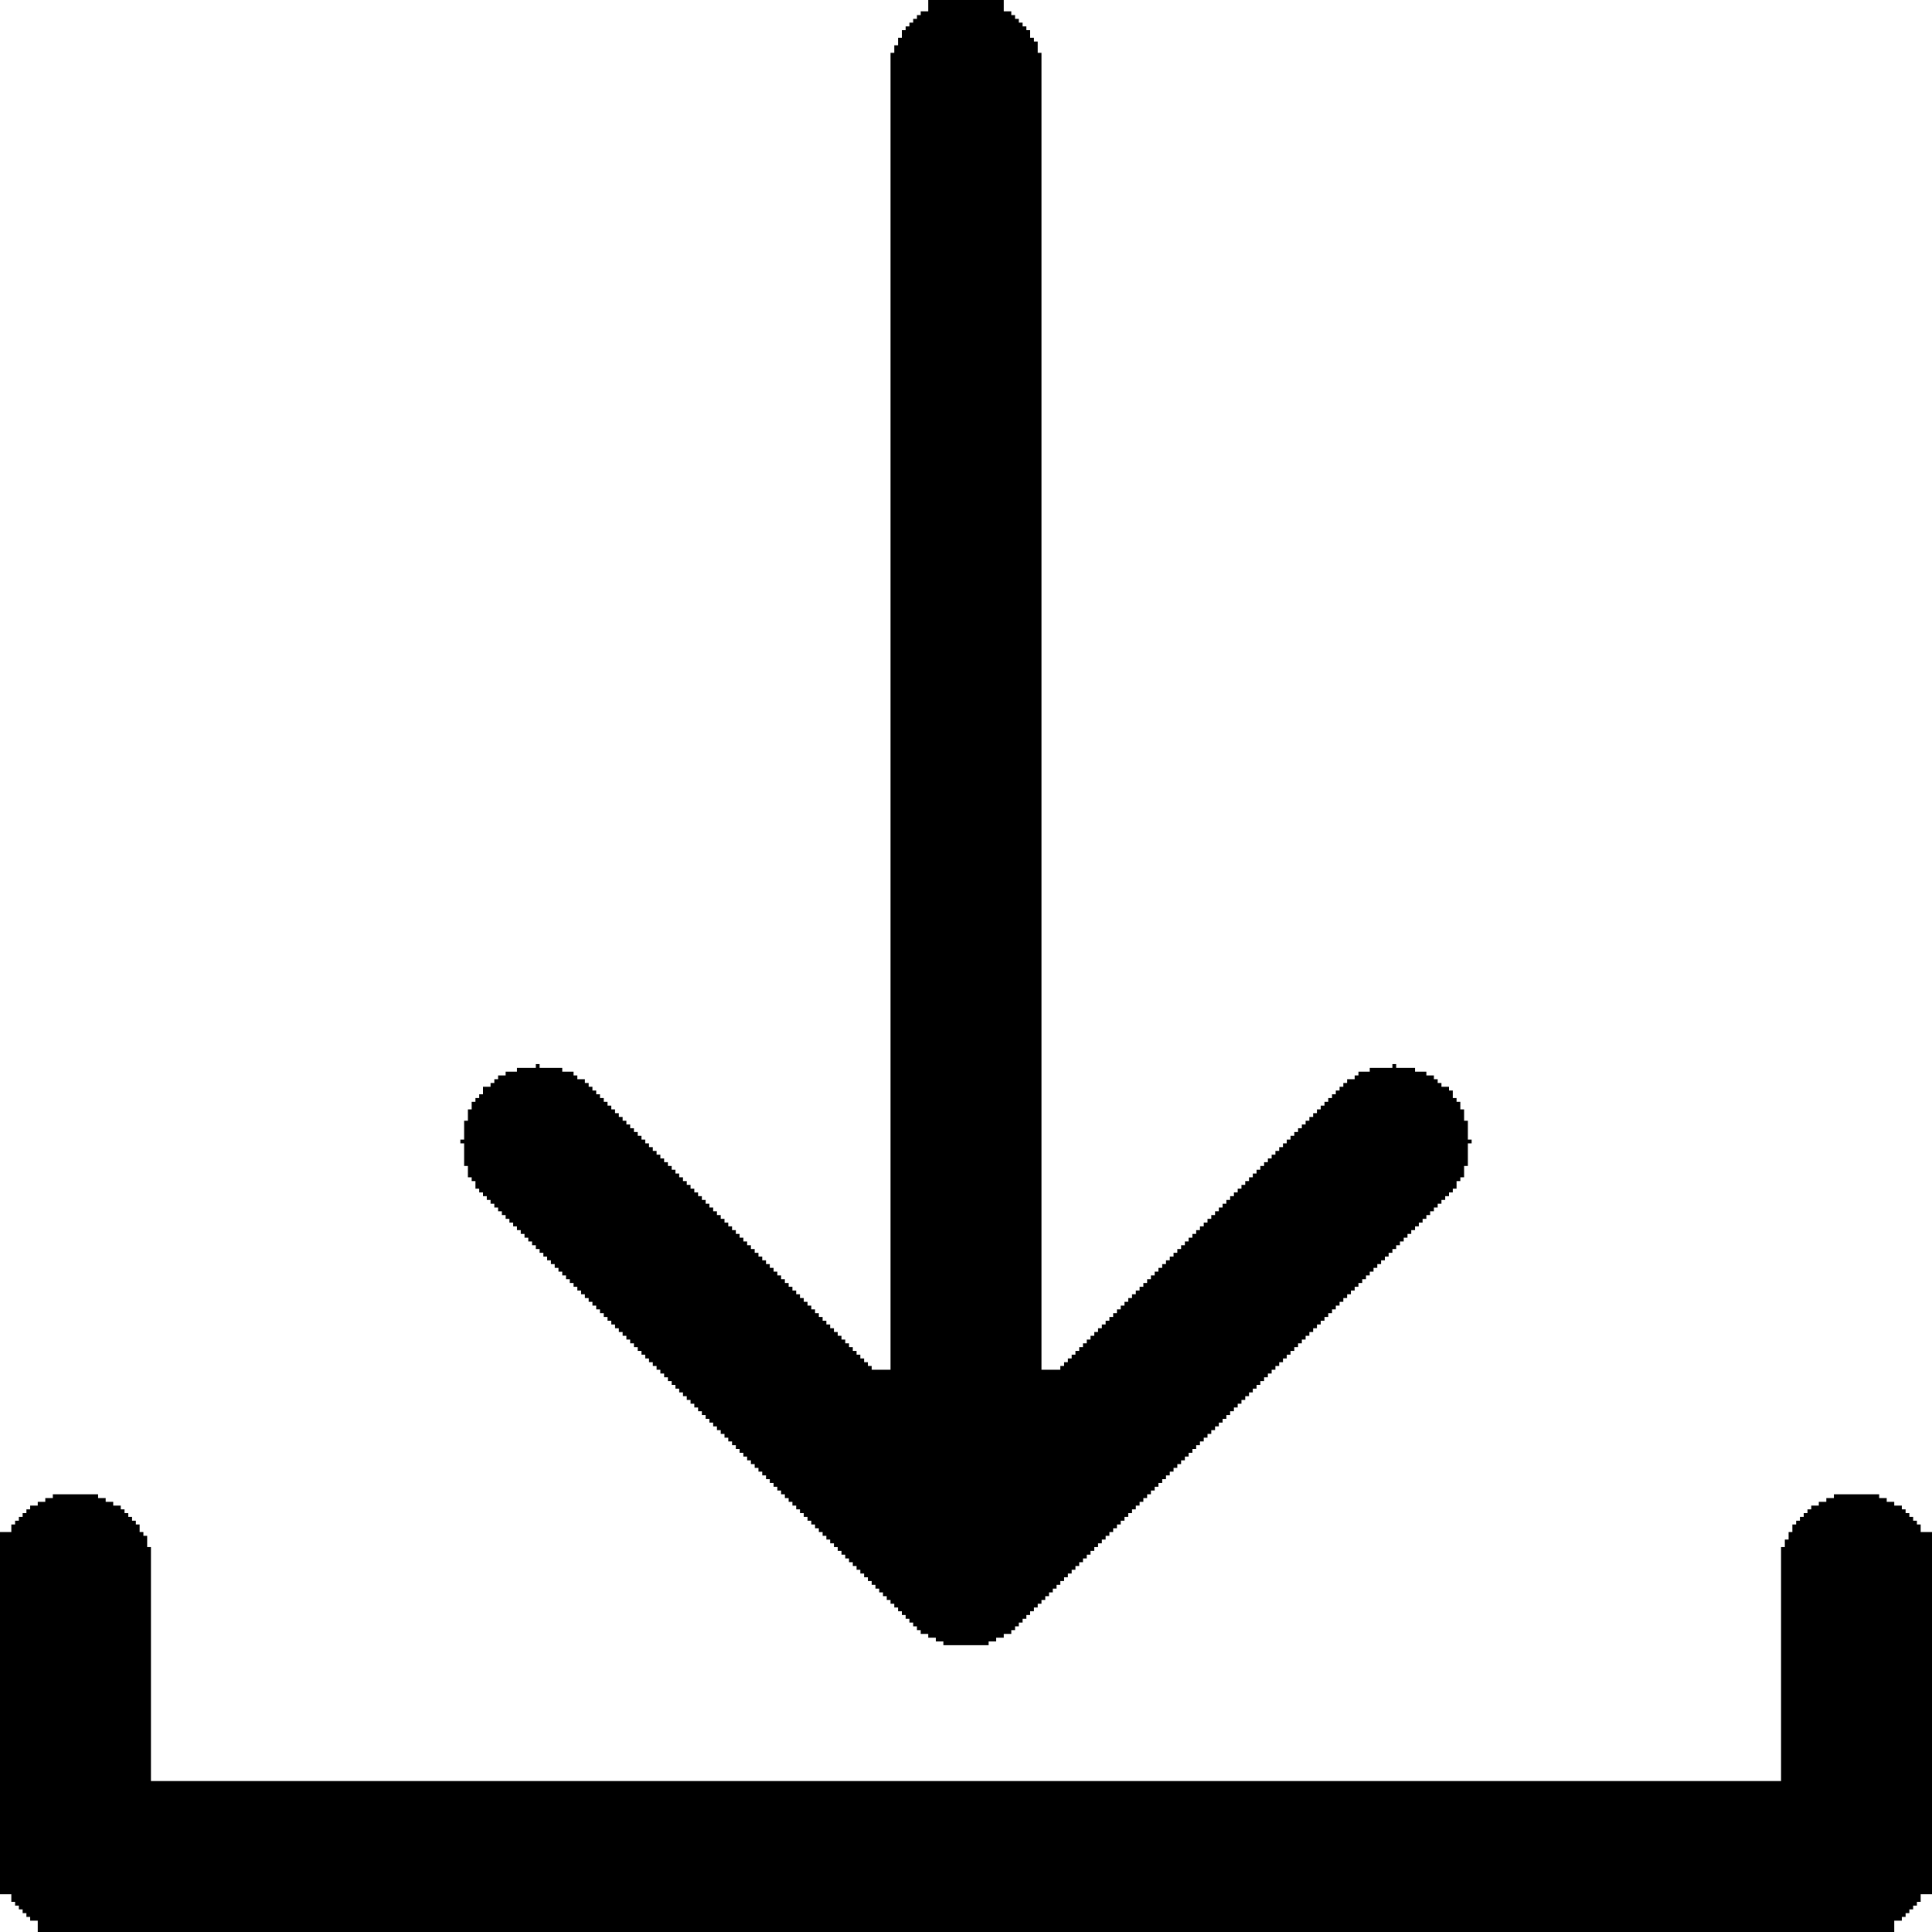
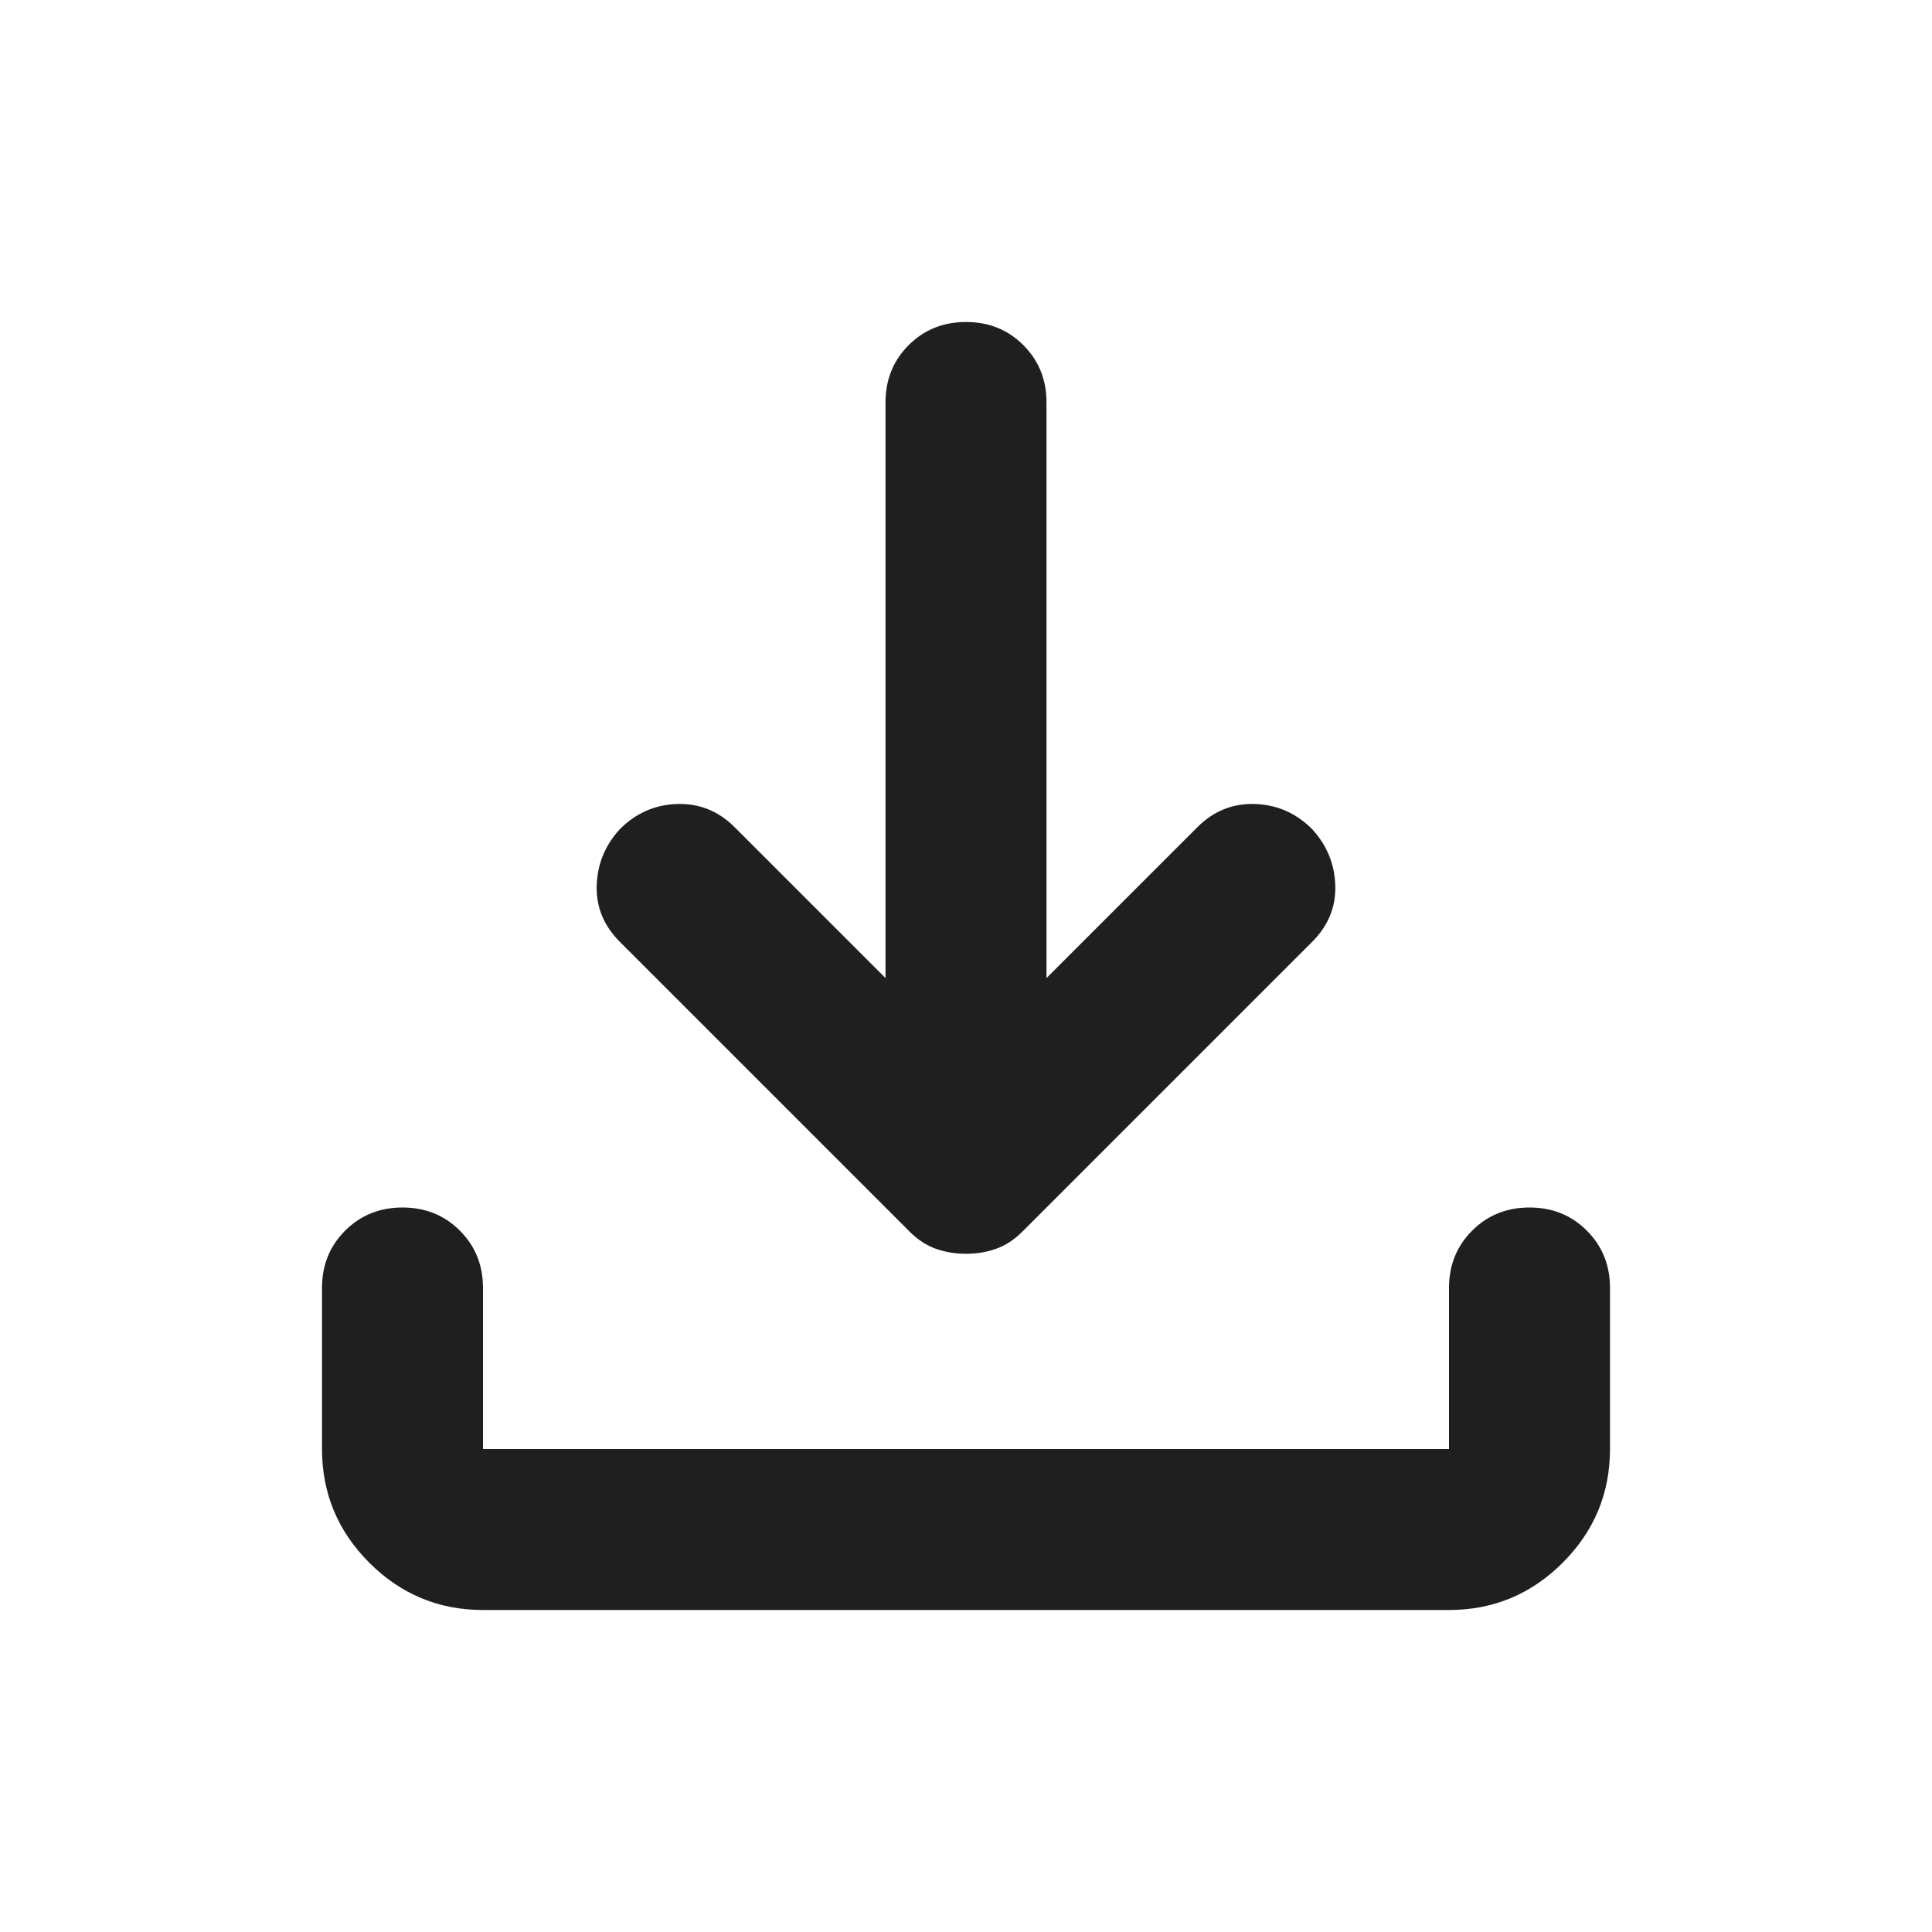
- <svg xmlns="http://www.w3.org/2000/svg" viewBox="0 0 512 512" width="512" height="512">
-   <path fill="#000" d="M246,0h20v1h-20zM246,1h20v1h-20zM246,2h20v1h-20zM244,3h24v1h-24zM243,4h26v1h-26zM242,5h28v1h-28zM241,6h30v1h-30zM240,7h32v1h-32zM239,8h34v1h-34zM239,9h34v1h-34zM238,10h36v1h-36zM238,11h37v1h-37zM237,12h38v1h-38zM237,13h38v1h-38zM236,14h40v1h-40zM236,15h40v1h-40zM236,16h40v1h-40zM236,17h40v1h-40zM236,18h40v1h-40zM236,19h40v1h-40zM236,20h40v1h-40zM236,21h40v1h-40zM236,22h40v1h-40zM236,23h40v1h-40zM236,24h40v1h-40zM236,25h40v1h-40zM236,26h40v1h-40zM236,27h40v1h-40zM236,28h40v1h-40zM236,29h40v1h-40zM236,30h40v1h-40zM236,31h40v1h-40zM236,32h40v1h-40zM236,33h40v1h-40zM236,34h40v1h-40zM236,35h40v1h-40zM236,36h40v1h-40zM236,37h40v1h-40zM236,38h40v1h-40zM236,39h40v1h-40zM236,40h40v1h-40zM236,41h40v1h-40zM236,42h40v1h-40zM236,43h40v1h-40zM236,44h40v1h-40zM236,45h40v1h-40zM236,46h40v1h-40zM236,47h40v1h-40zM236,48h40v1h-40zM236,49h40v1h-40zM236,50h40v1h-40zM236,51h40v1h-40zM236,52h40v1h-40zM236,53h40v1h-40zM236,54h40v1h-40zM236,55h40v1h-40zM236,56h40v1h-40zM236,57h40v1h-40zM236,58h40v1h-40zM236,59h40v1h-40zM236,60h40v1h-40zM236,61h40v1h-40zM236,62h40v1h-40zM236,63h40v1h-40zM236,64h40v1h-40zM236,65h40v1h-40zM236,66h40v1h-40zM236,67h40v1h-40zM236,68h40v1h-40zM236,69h40v1h-40zM236,70h40v1h-40zM236,71h40v1h-40zM236,72h40v1h-40zM236,73h40v1h-40zM236,74h40v1h-40zM236,75h40v1h-40zM236,76h40v1h-40zM236,77h40v1h-40zM236,78h40v1h-40zM236,79h40v1h-40zM236,80h40v1h-40zM236,81h40v1h-40zM236,82h40v1h-40zM236,83h40v1h-40zM236,84h40v1h-40zM236,85h40v1h-40zM236,86h40v1h-40zM236,87h40v1h-40zM236,88h40v1h-40zM236,89h40v1h-40zM236,90h40v1h-40zM236,91h40v1h-40zM236,92h40v1h-40zM236,93h40v1h-40zM236,94h40v1h-40zM236,95h40v1h-40zM236,96h40v1h-40zM236,97h40v1h-40zM236,98h40v1h-40zM236,99h40v1h-40zM236,100h40v1h-40zM236,101h40v1h-40zM236,102h40v1h-40zM236,103h40v1h-40zM236,104h40v1h-40zM236,105h40v1h-40zM236,106h40v1h-40zM236,107h40v1h-40zM236,108h40v1h-40zM236,109h40v1h-40zM236,110h40v1h-40zM236,111h40v1h-40zM236,112h40v1h-40zM236,113h40v1h-40zM236,114h40v1h-40zM236,115h40v1h-40zM236,116h40v1h-40zM236,117h40v1h-40zM236,118h40v1h-40zM236,119h40v1h-40zM236,120h40v1h-40zM236,121h40v1h-40zM236,122h40v1h-40zM236,123h40v1h-40zM236,124h40v1h-40zM236,125h40v1h-40zM236,126h40v1h-40zM236,127h40v1h-40zM236,128h40v1h-40zM236,129h40v1h-40zM236,130h40v1h-40zM236,131h40v1h-40zM236,132h40v1h-40zM236,133h40v1h-40zM236,134h40v1h-40zM236,135h40v1h-40zM236,136h40v1h-40zM236,137h40v1h-40zM236,138h40v1h-40zM236,139h40v1h-40zM236,140h40v1h-40zM236,141h40v1h-40zM236,142h40v1h-40zM236,143h40v1h-40zM236,144h40v1h-40zM236,145h40v1h-40zM236,146h40v1h-40zM236,147h40v1h-40zM236,148h40v1h-40zM236,149h40v1h-40zM236,150h40v1h-40zM236,151h40v1h-40zM236,152h40v1h-40zM236,153h40v1h-40zM236,154h40v1h-40zM236,155h40v1h-40zM236,156h40v1h-40zM236,157h40v1h-40zM236,158h40v1h-40zM236,159h40v1h-40zM236,160h40v1h-40zM236,161h40v1h-40zM236,162h40v1h-40zM236,163h40v1h-40zM236,164h40v1h-40zM236,165h40v1h-40zM236,166h40v1h-40zM236,167h40v1h-40zM236,168h40v1h-40zM236,169h40v1h-40zM236,170h40v1h-40zM236,171h40v1h-40zM236,172h40v1h-40zM236,173h40v1h-40zM236,174h40v1h-40zM236,175h40v1h-40zM236,176h40v1h-40zM236,177h40v1h-40zM236,178h40v1h-40zM236,179h40v1h-40zM236,180h40v1h-40zM236,181h40v1h-40zM236,182h40v1h-40zM236,183h40v1h-40zM236,184h40v1h-40zM236,185h40v1h-40zM236,186h40v1h-40zM236,187h40v1h-40zM236,188h40v1h-40zM236,189h40v1h-40zM236,190h40v1h-40zM236,191h40v1h-40zM236,192h40v1h-40zM236,193h40v1h-40zM236,194h40v1h-40zM236,195h40v1h-40zM236,196h40v1h-40zM236,197h40v1h-40zM236,198h40v1h-40zM236,199h40v1h-40zM236,200h40v1h-40zM236,201h40v1h-40zM236,202h40v1h-40zM236,203h40v1h-40zM236,204h40v1h-40zM236,205h40v1h-40zM236,206h40v1h-40zM236,207h40v1h-40zM236,208h40v1h-40zM236,209h40v1h-40zM236,210h40v1h-40zM236,211h40v1h-40zM236,212h40v1h-40zM236,213h40v1h-40zM236,214h40v1h-40zM236,215h40v1h-40zM236,216h40v1h-40zM236,217h40v1h-40zM236,218h40v1h-40zM236,219h40v1h-40zM236,220h40v1h-40zM236,221h40v1h-40zM236,222h40v1h-40zM236,223h40v1h-40zM236,224h40v1h-40zM236,225h40v1h-40zM236,226h40v1h-40zM236,227h40v1h-40zM236,228h40v1h-40zM236,229h40v1h-40zM236,230h40v1h-40zM236,231h40v1h-40zM236,232h40v1h-40zM236,233h40v1h-40zM236,234h40v1h-40zM236,235h40v1h-40zM236,236h40v1h-40zM236,237h40v1h-40zM236,238h40v1h-40zM236,239h40v1h-40zM236,240h40v1h-40zM236,241h40v1h-40zM236,242h40v1h-40zM236,243h40v1h-40zM236,244h40v1h-40zM236,245h40v1h-40zM236,246h40v1h-40zM236,247h40v1h-40zM236,248h40v1h-40zM236,249h40v1h-40zM236,250h40v1h-40zM236,251h40v1h-40zM236,252h40v1h-40zM236,253h40v1h-40zM236,254h40v1h-40zM236,255h40v1h-40zM236,256h40v1h-40zM236,257h40v1h-40zM236,258h40v1h-40zM236,259h40v1h-40zM236,260h40v1h-40zM236,261h40v1h-40zM236,262h40v1h-40zM236,263h40v1h-40zM236,264h40v1h-40zM236,265h40v1h-40zM236,266h40v1h-40zM236,267h40v1h-40zM236,268h40v1h-40zM236,269h40v1h-40zM236,270h40v1h-40zM236,271h40v1h-40zM236,272h40v1h-40zM236,273h40v1h-40zM236,274h40v1h-40zM236,275h40v1h-40zM236,276h40v1h-40zM236,277h40v1h-40zM236,278h40v1h-40zM236,279h40v1h-40zM236,280h40v1h-40zM236,281h40v1h-40zM142,282h1v1h-1zM236,282h40v1h-40zM369,282h1v1h-1zM137,283h12v1h-12zM236,283h40v1h-40zM363,283h12v1h-12zM134,284h18v1h-18zM236,284h40v1h-40zM360,284h18v1h-18zM132,285h21v1h-21zM236,285h40v1h-40zM359,285h21v1h-21zM131,286h24v1h-24zM236,286h40v1h-40zM357,286h24v1h-24zM130,287h26v1h-26zM236,287h40v1h-40zM356,287h26v1h-26zM128,288h29v1h-29zM236,288h40v1h-40zM355,288h29v1h-29zM128,289h30v1h-30zM236,289h40v1h-40zM354,289h31v1h-31zM127,290h32v1h-32zM236,290h40v1h-40zM353,290h32v1h-32zM126,291h34v1h-34zM236,291h40v1h-40zM352,291h34v1h-34zM125,292h36v1h-36zM236,292h40v1h-40zM351,292h36v1h-36zM125,293h37v1h-37zM236,293h40v1h-40zM350,293h37v1h-37zM124,294h39v1h-39zM236,294h40v1h-40zM349,294h39v1h-39zM124,295h40v1h-40zM236,295h40v1h-40zM348,295h40v1h-40zM124,296h41v1h-41zM236,296h40v1h-40zM347,296h41v1h-41zM123,297h43v1h-43zM236,297h40v1h-40zM346,297h43v1h-43zM123,298h44v1h-44zM236,298h40v1h-40zM345,298h44v1h-44zM123,299h45v1h-45zM236,299h40v1h-40zM344,299h45v1h-45zM123,300h46v1h-46zM236,300h40v1h-40zM343,300h46v1h-46zM123,301h47v1h-47zM236,301h40v1h-40zM342,301h47v1h-47zM122,302h49v1h-49zM236,302h40v1h-40zM341,302h49v1h-49zM123,303h49v1h-49zM236,303h40v1h-40zM340,303h49v1h-49zM123,304h50v1h-50zM236,304h40v1h-40zM339,304h50v1h-50zM123,305h51v1h-51zM236,305h40v1h-40zM338,305h51v1h-51zM123,306h52v1h-52zM236,306h40v1h-40zM337,306h52v1h-52zM123,307h53v1h-53zM236,307h40v1h-40zM336,307h53v1h-53zM123,308h54v1h-54zM236,308h40v1h-40zM335,308h54v1h-54zM124,309h54v1h-54zM236,309h40v1h-40zM334,309h54v1h-54zM124,310h55v1h-55zM236,310h40v1h-40zM333,310h55v1h-55zM124,311h56v1h-56zM236,311h40v1h-40zM332,311h56v1h-56zM125,312h56v1h-56zM236,312h40v1h-40zM331,312h56v1h-56zM126,313h56v1h-56zM236,313h40v1h-40zM330,313h56v1h-56zM126,314h57v1h-57zM236,314h40v1h-40zM329,314h57v1h-57zM127,315h57v1h-57zM236,315h40v1h-40zM328,315h57v1h-57zM128,316h57v1h-57zM236,316h40v1h-40zM327,316h57v1h-57zM129,317h57v1h-57zM236,317h40v1h-40zM326,317h57v1h-57zM130,318h57v1h-57zM236,318h40v1h-40zM325,318h57v1h-57zM131,319h57v1h-57zM236,319h40v1h-40zM324,319h57v1h-57zM132,320h57v1h-57zM236,320h40v1h-40zM323,320h57v1h-57zM133,321h57v1h-57zM236,321h40v1h-40zM322,321h57v1h-57zM134,322h57v1h-57zM236,322h40v1h-40zM321,322h57v1h-57zM135,323h57v1h-57zM236,323h40v1h-40zM320,323h57v1h-57zM136,324h57v1h-57zM236,324h40v1h-40zM319,324h57v1h-57zM137,325h57v1h-57zM236,325h40v1h-40zM318,325h57v1h-57zM138,326h57v1h-57zM236,326h40v1h-40zM317,326h57v1h-57zM139,327h57v1h-57zM236,327h40v1h-40zM316,327h57v1h-57zM140,328h57v1h-57zM236,328h40v1h-40zM315,328h57v1h-57zM141,329h57v1h-57zM236,329h40v1h-40zM314,329h57v1h-57zM142,330h57v1h-57zM236,330h40v1h-40zM313,330h57v1h-57zM143,331h57v1h-57zM236,331h40v1h-40zM312,331h57v1h-57zM144,332h57v1h-57zM236,332h40v1h-40zM311,332h57v1h-57zM145,333h57v1h-57zM236,333h40v1h-40zM310,333h57v1h-57zM146,334h57v1h-57zM236,334h40v1h-40zM309,334h57v1h-57zM147,335h57v1h-57zM236,335h40v1h-40zM308,335h57v1h-57zM148,336h57v1h-57zM236,336h40v1h-40zM307,336h57v1h-57zM149,337h57v1h-57zM236,337h40v1h-40zM306,337h57v1h-57zM150,338h57v1h-57zM236,338h40v1h-40zM305,338h57v1h-57zM151,339h57v1h-57zM236,339h40v1h-40zM304,339h57v1h-57zM152,340h57v1h-57zM236,340h40v1h-40zM303,340h57v1h-57zM153,341h57v1h-57zM236,341h40v1h-40zM302,341h57v1h-57zM154,342h57v1h-57zM236,342h40v1h-40zM301,342h57v1h-57zM155,343h57v1h-57zM236,343h40v1h-40zM300,343h57v1h-57zM156,344h57v1h-57zM236,344h40v1h-40zM299,344h57v1h-57zM157,345h57v1h-57zM236,345h40v1h-40zM298,345h57v1h-57zM158,346h57v1h-57zM236,346h40v1h-40zM297,346h57v1h-57zM159,347h57v1h-57zM236,347h40v1h-40zM296,347h57v1h-57zM160,348h57v1h-57zM236,348h40v1h-40zM295,348h57v1h-57zM161,349h57v1h-57zM236,349h40v1h-40zM294,349h57v1h-57zM162,350h57v1h-57zM236,350h40v1h-40zM293,350h57v1h-57zM163,351h57v1h-57zM236,351h40v1h-40zM292,351h57v1h-57zM164,352h57v1h-57zM236,352h40v1h-40zM291,352h57v1h-57zM165,353h57v1h-57zM236,353h40v1h-40zM290,353h57v1h-57zM166,354h57v1h-57zM236,354h40v1h-40zM289,354h57v1h-57zM167,355h57v1h-57zM236,355h40v1h-40zM288,355h57v1h-57zM168,356h57v1h-57zM236,356h40v1h-40zM287,356h57v1h-57zM169,357h57v1h-57zM236,357h40v1h-40zM286,357h57v1h-57zM170,358h57v1h-57zM236,358h40v1h-40zM285,358h57v1h-57zM171,359h57v1h-57zM236,359h40v1h-40zM284,359h57v1h-57zM172,360h57v1h-57zM236,360h40v1h-40zM283,360h57v1h-57zM173,361h57v1h-57zM236,361h40v1h-40zM282,361h57v1h-57zM174,362h57v1h-57zM236,362h40v1h-40zM281,362h57v1h-57zM175,363h162v1h-162zM176,364h160v1h-160zM177,365h158v1h-158zM178,366h156v1h-156zM179,367h154v1h-154zM180,368h152v1h-152zM181,369h150v1h-150zM182,370h148v1h-148zM183,371h146v1h-146zM184,372h144v1h-144zM185,373h142v1h-142zM186,374h140v1h-140zM187,375h138v1h-138zM188,376h136v1h-136zM189,377h134v1h-134zM190,378h132v1h-132zM191,379h130v1h-130zM192,380h128v1h-128zM193,381h126v1h-126zM194,382h124v1h-124zM195,383h122v1h-122zM196,384h120v1h-120zM197,385h118v1h-118zM198,386h116v1h-116zM199,387h114v1h-114zM200,388h112v1h-112zM201,389h110v1h-110zM202,390h108v1h-108zM203,391h106v1h-106zM204,392h104v1h-104zM205,393h102v1h-102zM206,394h100v1h-100zM207,395h98v1h-98zM14,396h12v1h-12zM208,396h96v1h-96zM486,396h12v1h-12zM12,397h16v1h-16zM209,397h94v1h-94zM484,397h16v1h-16zM10,398h20v1h-20zM210,398h92v1h-92zM482,398h20v1h-20zM8,399h24v1h-24zM211,399h90v1h-90zM480,399h24v1h-24zM7,400h26v1h-26zM212,400h88v1h-88zM479,400h26v1h-26zM6,401h28v1h-28zM213,401h86v1h-86zM478,401h28v1h-28zM5,402h30v1h-30zM214,402h84v1h-84zM477,402h30v1h-30zM4,403h32v1h-32zM215,403h82v1h-82zM476,403h32v1h-32zM3,404h34v1h-34zM216,404h80v1h-80zM475,404h34v1h-34zM3,405h34v1h-34zM217,405h78v1h-78zM475,405h34v1h-34zM0,406h38v1h-38zM218,406h76v1h-76zM474,406h38v1h-38zM0,407h39v1h-39zM219,407h74v1h-74zM474,407h38v1h-38zM0,408h39v1h-39zM220,408h72v1h-72zM473,408h39v1h-39zM0,409h39v1h-39zM221,409h70v1h-70zM473,409h39v1h-39zM0,410h40v1h-40zM222,410h68v1h-68zM472,410h40v1h-40zM0,411h40v1h-40zM223,411h66v1h-66zM472,411h40v1h-40zM0,412h40v1h-40zM224,412h64v1h-64zM472,412h40v1h-40zM0,413h40v1h-40zM225,413h62v1h-62zM472,413h40v1h-40zM0,414h40v1h-40zM226,414h60v1h-60zM472,414h40v1h-40zM0,415h40v1h-40zM227,415h58v1h-58zM472,415h40v1h-40zM0,416h40v1h-40zM228,416h56v1h-56zM472,416h40v1h-40zM0,417h40v1h-40zM229,417h54v1h-54zM472,417h40v1h-40zM0,418h40v1h-40zM230,418h52v1h-52zM472,418h40v1h-40zM0,419h40v1h-40zM231,419h50v1h-50zM472,419h40v1h-40zM0,420h40v1h-40zM232,420h48v1h-48zM472,420h40v1h-40zM0,421h40v1h-40zM233,421h46v1h-46zM472,421h40v1h-40zM0,422h40v1h-40zM234,422h44v1h-44zM472,422h40v1h-40zM0,423h40v1h-40zM235,423h42v1h-42zM472,423h40v1h-40zM0,424h40v1h-40zM236,424h40v1h-40zM472,424h40v1h-40zM0,425h40v1h-40zM237,425h38v1h-38zM472,425h40v1h-40zM0,426h40v1h-40zM238,426h36v1h-36zM472,426h40v1h-40zM0,427h40v1h-40zM239,427h34v1h-34zM472,427h40v1h-40zM0,428h40v1h-40zM240,428h32v1h-32zM472,428h40v1h-40zM0,429h40v1h-40zM241,429h30v1h-30zM472,429h40v1h-40zM0,430h40v1h-40zM242,430h28v1h-28zM472,430h40v1h-40zM0,431h40v1h-40zM243,431h26v1h-26zM472,431h40v1h-40zM0,432h40v1h-40zM244,432h24v1h-24zM472,432h40v1h-40zM0,433h40v1h-40zM246,433h20v1h-20zM472,433h40v1h-40zM0,434h40v1h-40zM248,434h16v1h-16zM472,434h40v1h-40zM0,435h40v1h-40zM250,435h12v1h-12zM472,435h40v1h-40zM0,436h40v1h-40zM472,436h40v1h-40zM0,437h40v1h-40zM472,437h40v1h-40zM0,438h40v1h-40zM472,438h40v1h-40zM0,439h40v1h-40zM472,439h40v1h-40zM0,440h40v1h-40zM472,440h40v1h-40zM0,441h40v1h-40zM472,441h40v1h-40zM0,442h40v1h-40zM472,442h40v1h-40zM0,443h40v1h-40zM472,443h40v1h-40zM0,444h40v1h-40zM472,444h40v1h-40zM0,445h40v1h-40zM472,445h40v1h-40zM0,446h40v1h-40zM472,446h40v1h-40zM0,447h40v1h-40zM472,447h40v1h-40zM0,448h40v1h-40zM472,448h40v1h-40zM0,449h40v1h-40zM472,449h40v1h-40zM0,450h40v1h-40zM472,450h40v1h-40zM0,451h40v1h-40zM472,451h40v1h-40zM0,452h40v1h-40zM472,452h40v1h-40zM0,453h40v1h-40zM472,453h40v1h-40zM0,454h40v1h-40zM472,454h40v1h-40zM0,455h40v1h-40zM472,455h40v1h-40zM0,456h40v1h-40zM472,456h40v1h-40zM0,457h40v1h-40zM472,457h40v1h-40zM0,458h40v1h-40zM472,458h40v1h-40zM0,459h40v1h-40zM472,459h40v1h-40zM0,460h40v1h-40zM472,460h40v1h-40zM0,461h40v1h-40zM472,461h40v1h-40zM0,462h40v1h-40zM472,462h40v1h-40zM0,463h40v1h-40zM472,463h40v1h-40zM0,464h40v1h-40zM472,464h40v1h-40zM0,465h40v1h-40zM472,465h40v1h-40zM0,466h40v1h-40zM472,466h40v1h-40zM0,467h40v1h-40zM472,467h40v1h-40zM0,468h40v1h-40zM472,468h40v1h-40zM0,469h40v1h-40zM472,469h40v1h-40zM0,470h40v1h-40zM472,470h40v1h-40zM0,471h40v1h-40zM472,471h40v1h-40zM0,472h512v1h-512zM0,473h512v1h-512zM0,474h512v1h-512zM0,475h512v1h-512zM0,476h512v1h-512zM0,477h512v1h-512zM0,478h512v1h-512zM0,479h512v1h-512zM0,480h512v1h-512zM0,481h512v1h-512zM0,482h512v1h-512zM0,483h512v1h-512zM0,484h512v1h-512zM0,485h512v1h-512zM0,486h512v1h-512zM0,487h512v1h-512zM0,488h512v1h-512zM0,489h512v1h-512zM0,490h512v1h-512zM0,491h512v1h-512zM0,492h512v1h-512zM0,493h512v1h-512zM0,494h512v1h-512zM0,495h512v1h-512zM0,496h512v1h-512zM0,497h512v1h-512zM0,498h512v1h-512zM0,499h512v1h-512zM0,500h512v1h-512zM0,501h512v1h-512zM3,502h506v1h-506zM3,503h506v1h-506zM4,504h504v1h-504zM5,505h502v1h-502zM6,506h500v1h-500zM7,507h498v1h-498zM8,508h496v1h-496zM10,509h492v1h-492zM10,510h492v1h-492zM10,511h492v1h-492z" />
+ <svg xmlns="http://www.w3.org/2000/svg" height="24px" viewBox="0 -960 960 960" width="24px" fill="#1f1f1f">
+   <path d="M465-339.5q-7-2.5-13-8.5L308-492q-12-12-11.5-28t11.5-28q12-12 28.5-12.5T365-549l75 75v-286q0-17 11.5-28.5T480-800q17 0 28.5 11.5T520-760v286l75-75q12-12 28.5-11.5T652-548q11 12 11.5 28T652-492L508-348q-6 6-13 8.5t-15 2.5q-8 0-15-2.5ZM240-160q-33 0-56.5-23.5T160-240v-80q0-17 11.5-28.5T200-360q17 0 28.5 11.5T240-320v80h480v-80q0-17 11.5-28.5T760-360q17 0 28.5 11.5T800-320v80q0 33-23.5 56.5T720-160H240Z" />
</svg>
